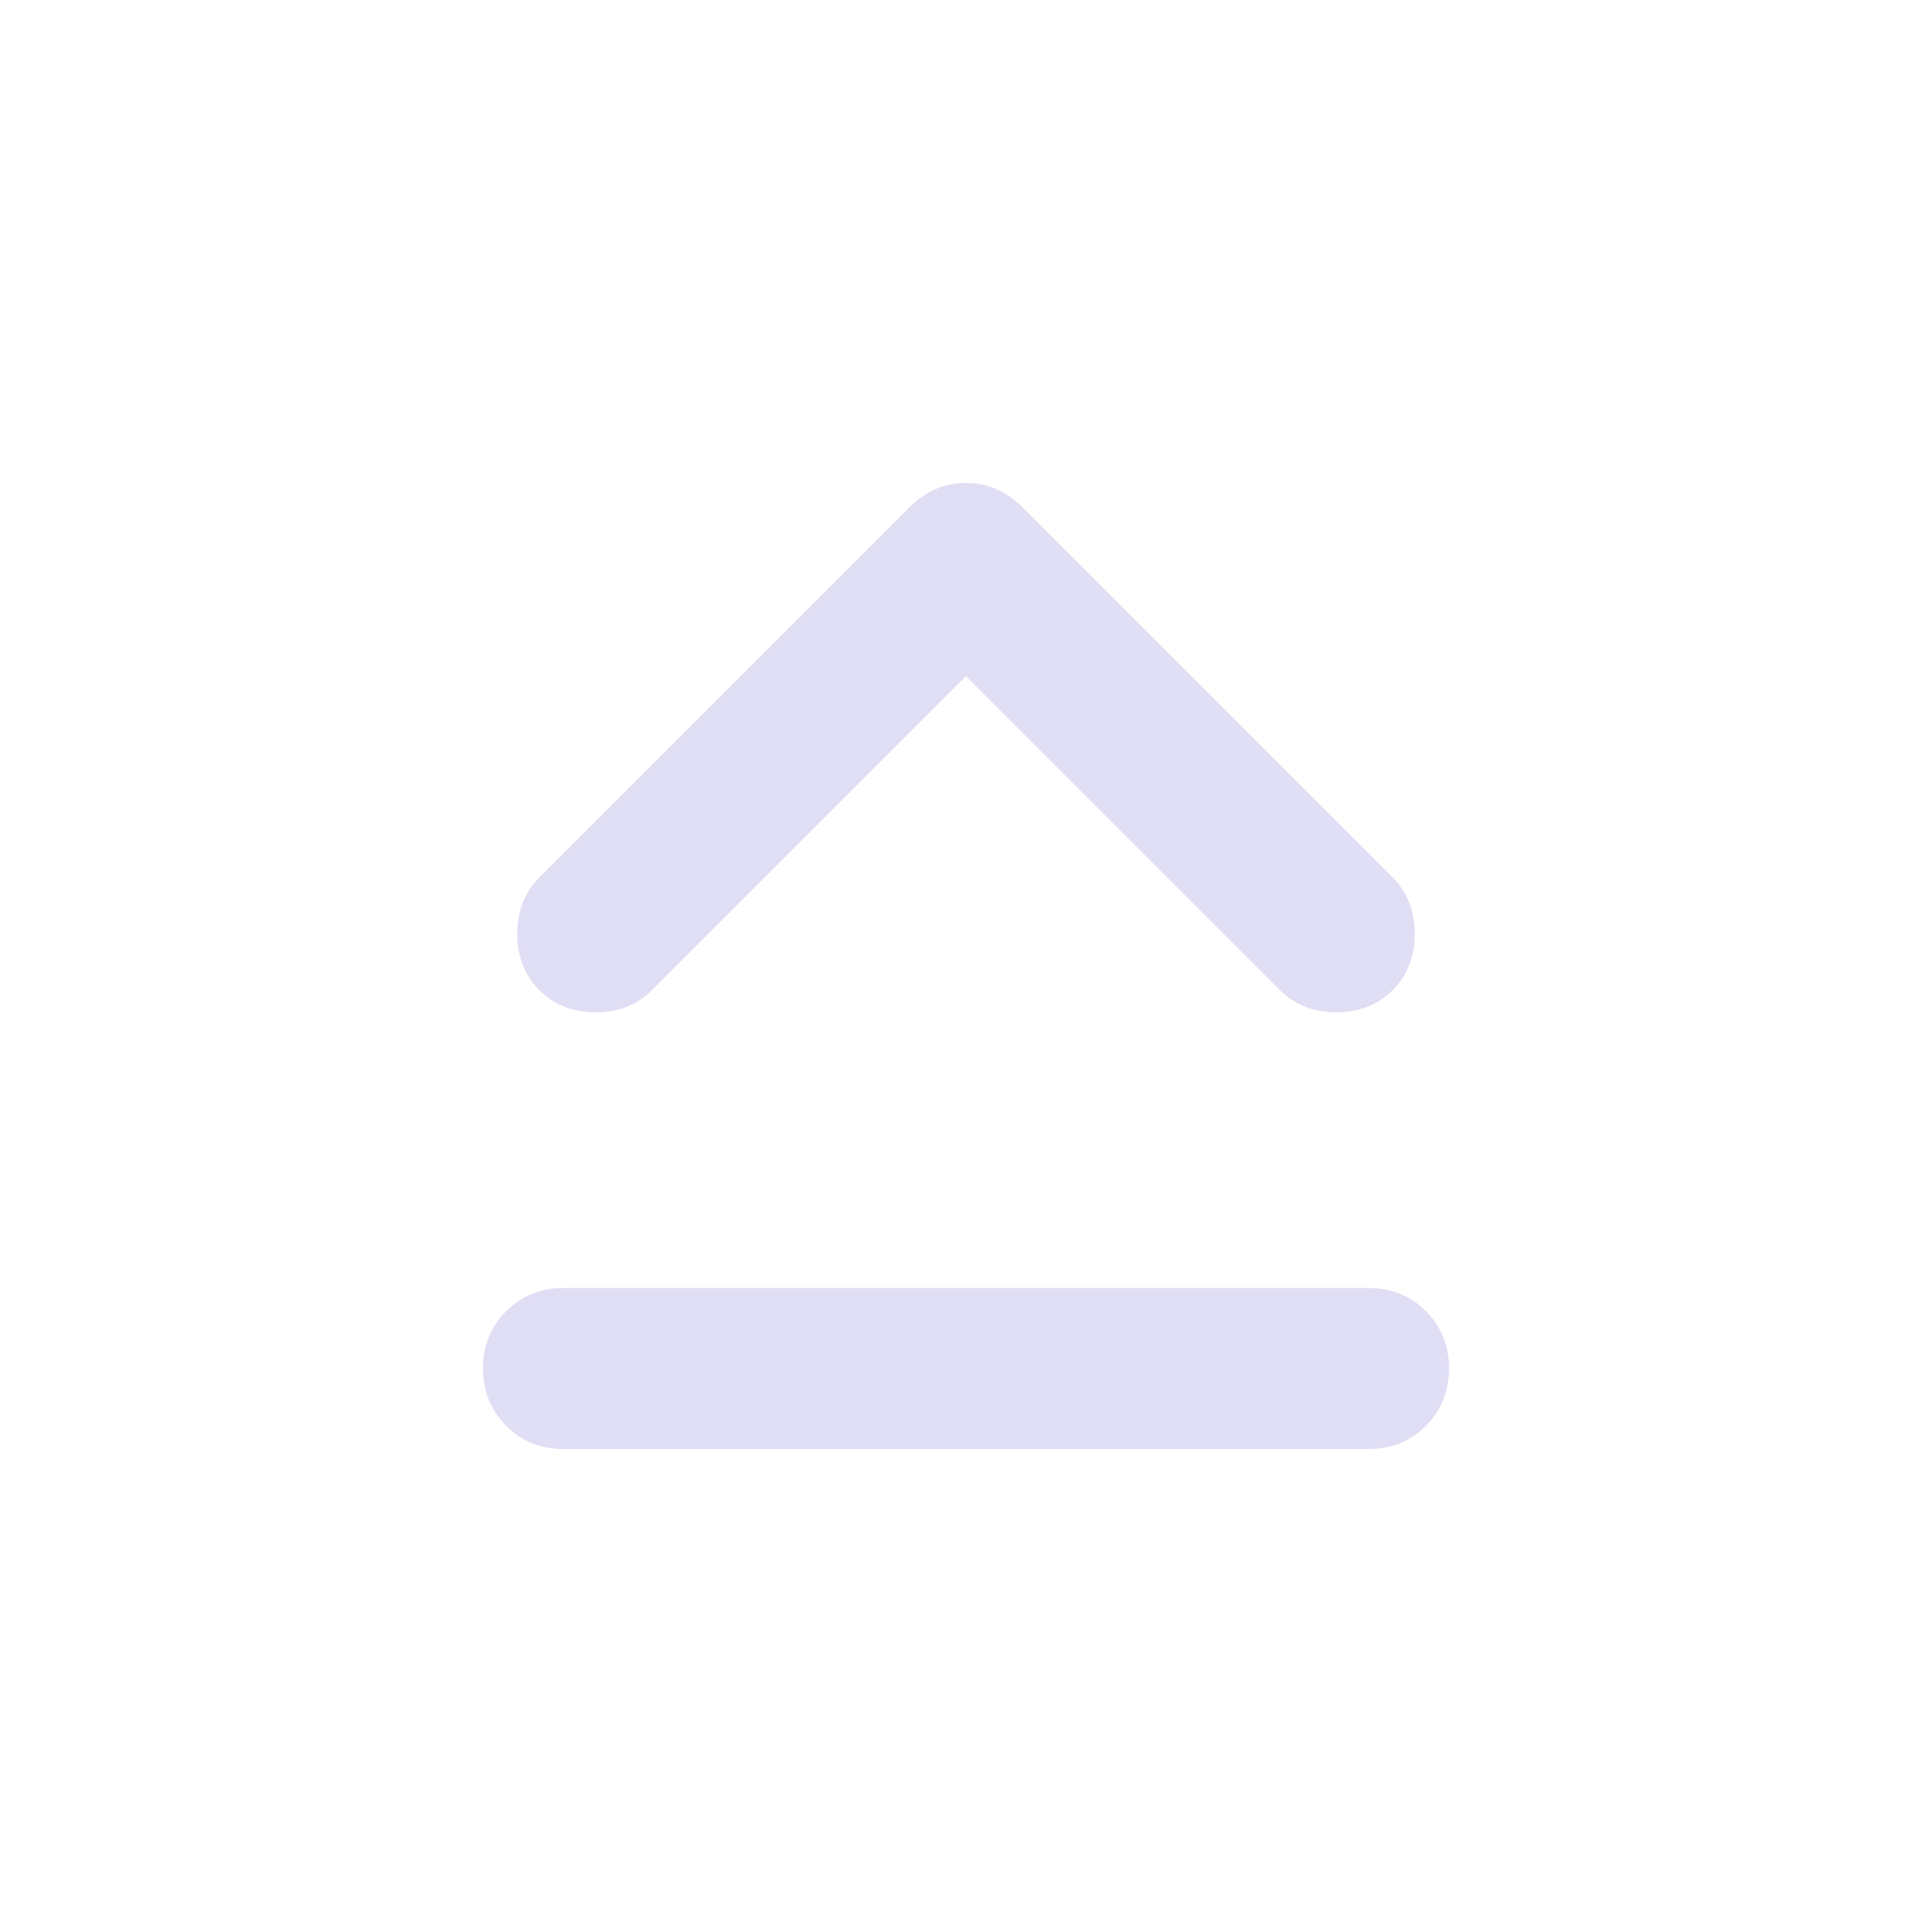
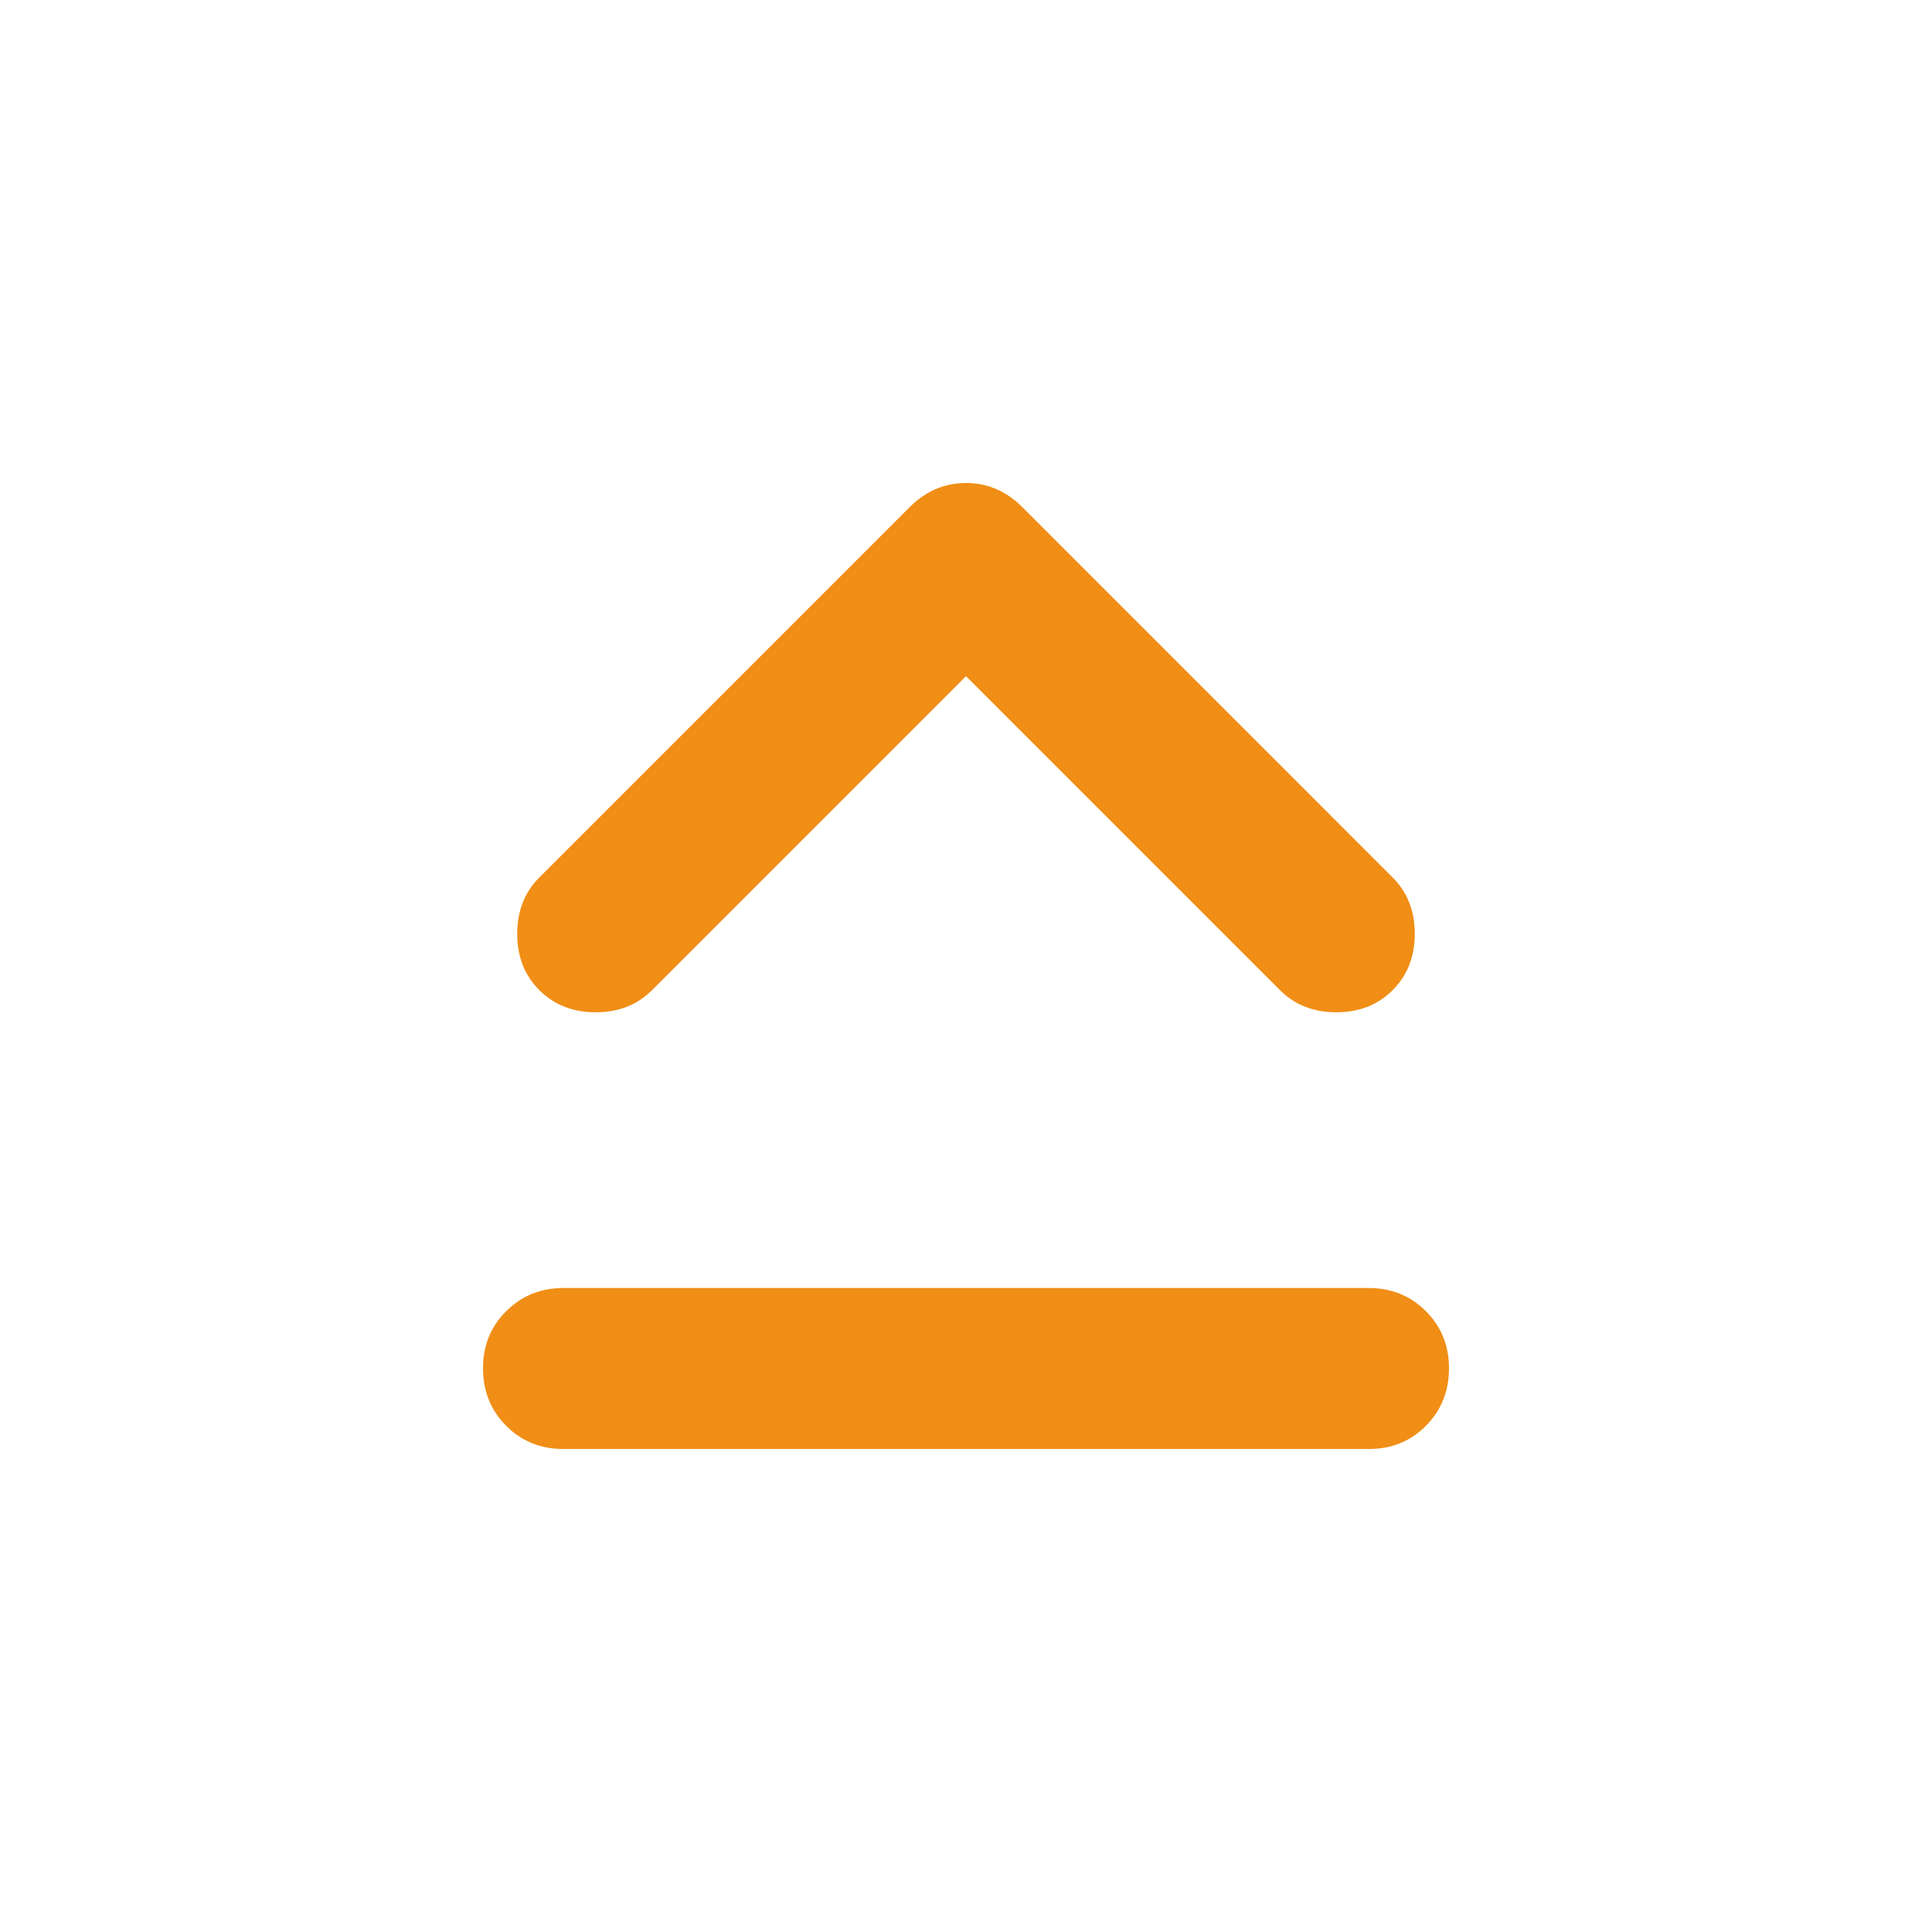
<svg xmlns="http://www.w3.org/2000/svg" width="24" height="24" viewBox="0 0 24 24">
-   <path fill="#e0def4" d="M7 18q-.425 0-.712-.288T6 17t.288-.712T7 16h10q.425 0 .713.288T18 17t-.288.713T17 18zm5-9.6l-3.9 3.9q-.275.275-.7.275t-.7-.275t-.275-.7t.275-.7l4.6-4.6q.3-.3.7-.3t.7.3l4.6 4.6q.275.275.275.7t-.275.7t-.7.275t-.7-.275z" />
+   <path fill="#f08e16" d="M7 18q-.425 0-.712-.288T6 17t.288-.712T7 16h10q.425 0 .713.288T18 17t-.288.713T17 18zm5-9.6l-3.9 3.9q-.275.275-.7.275t-.7-.275t-.275-.7t.275-.7l4.6-4.6q.3-.3.7-.3t.7.3l4.6 4.6q.275.275.275.7t-.275.7t-.7.275t-.7-.275z" />
</svg>
